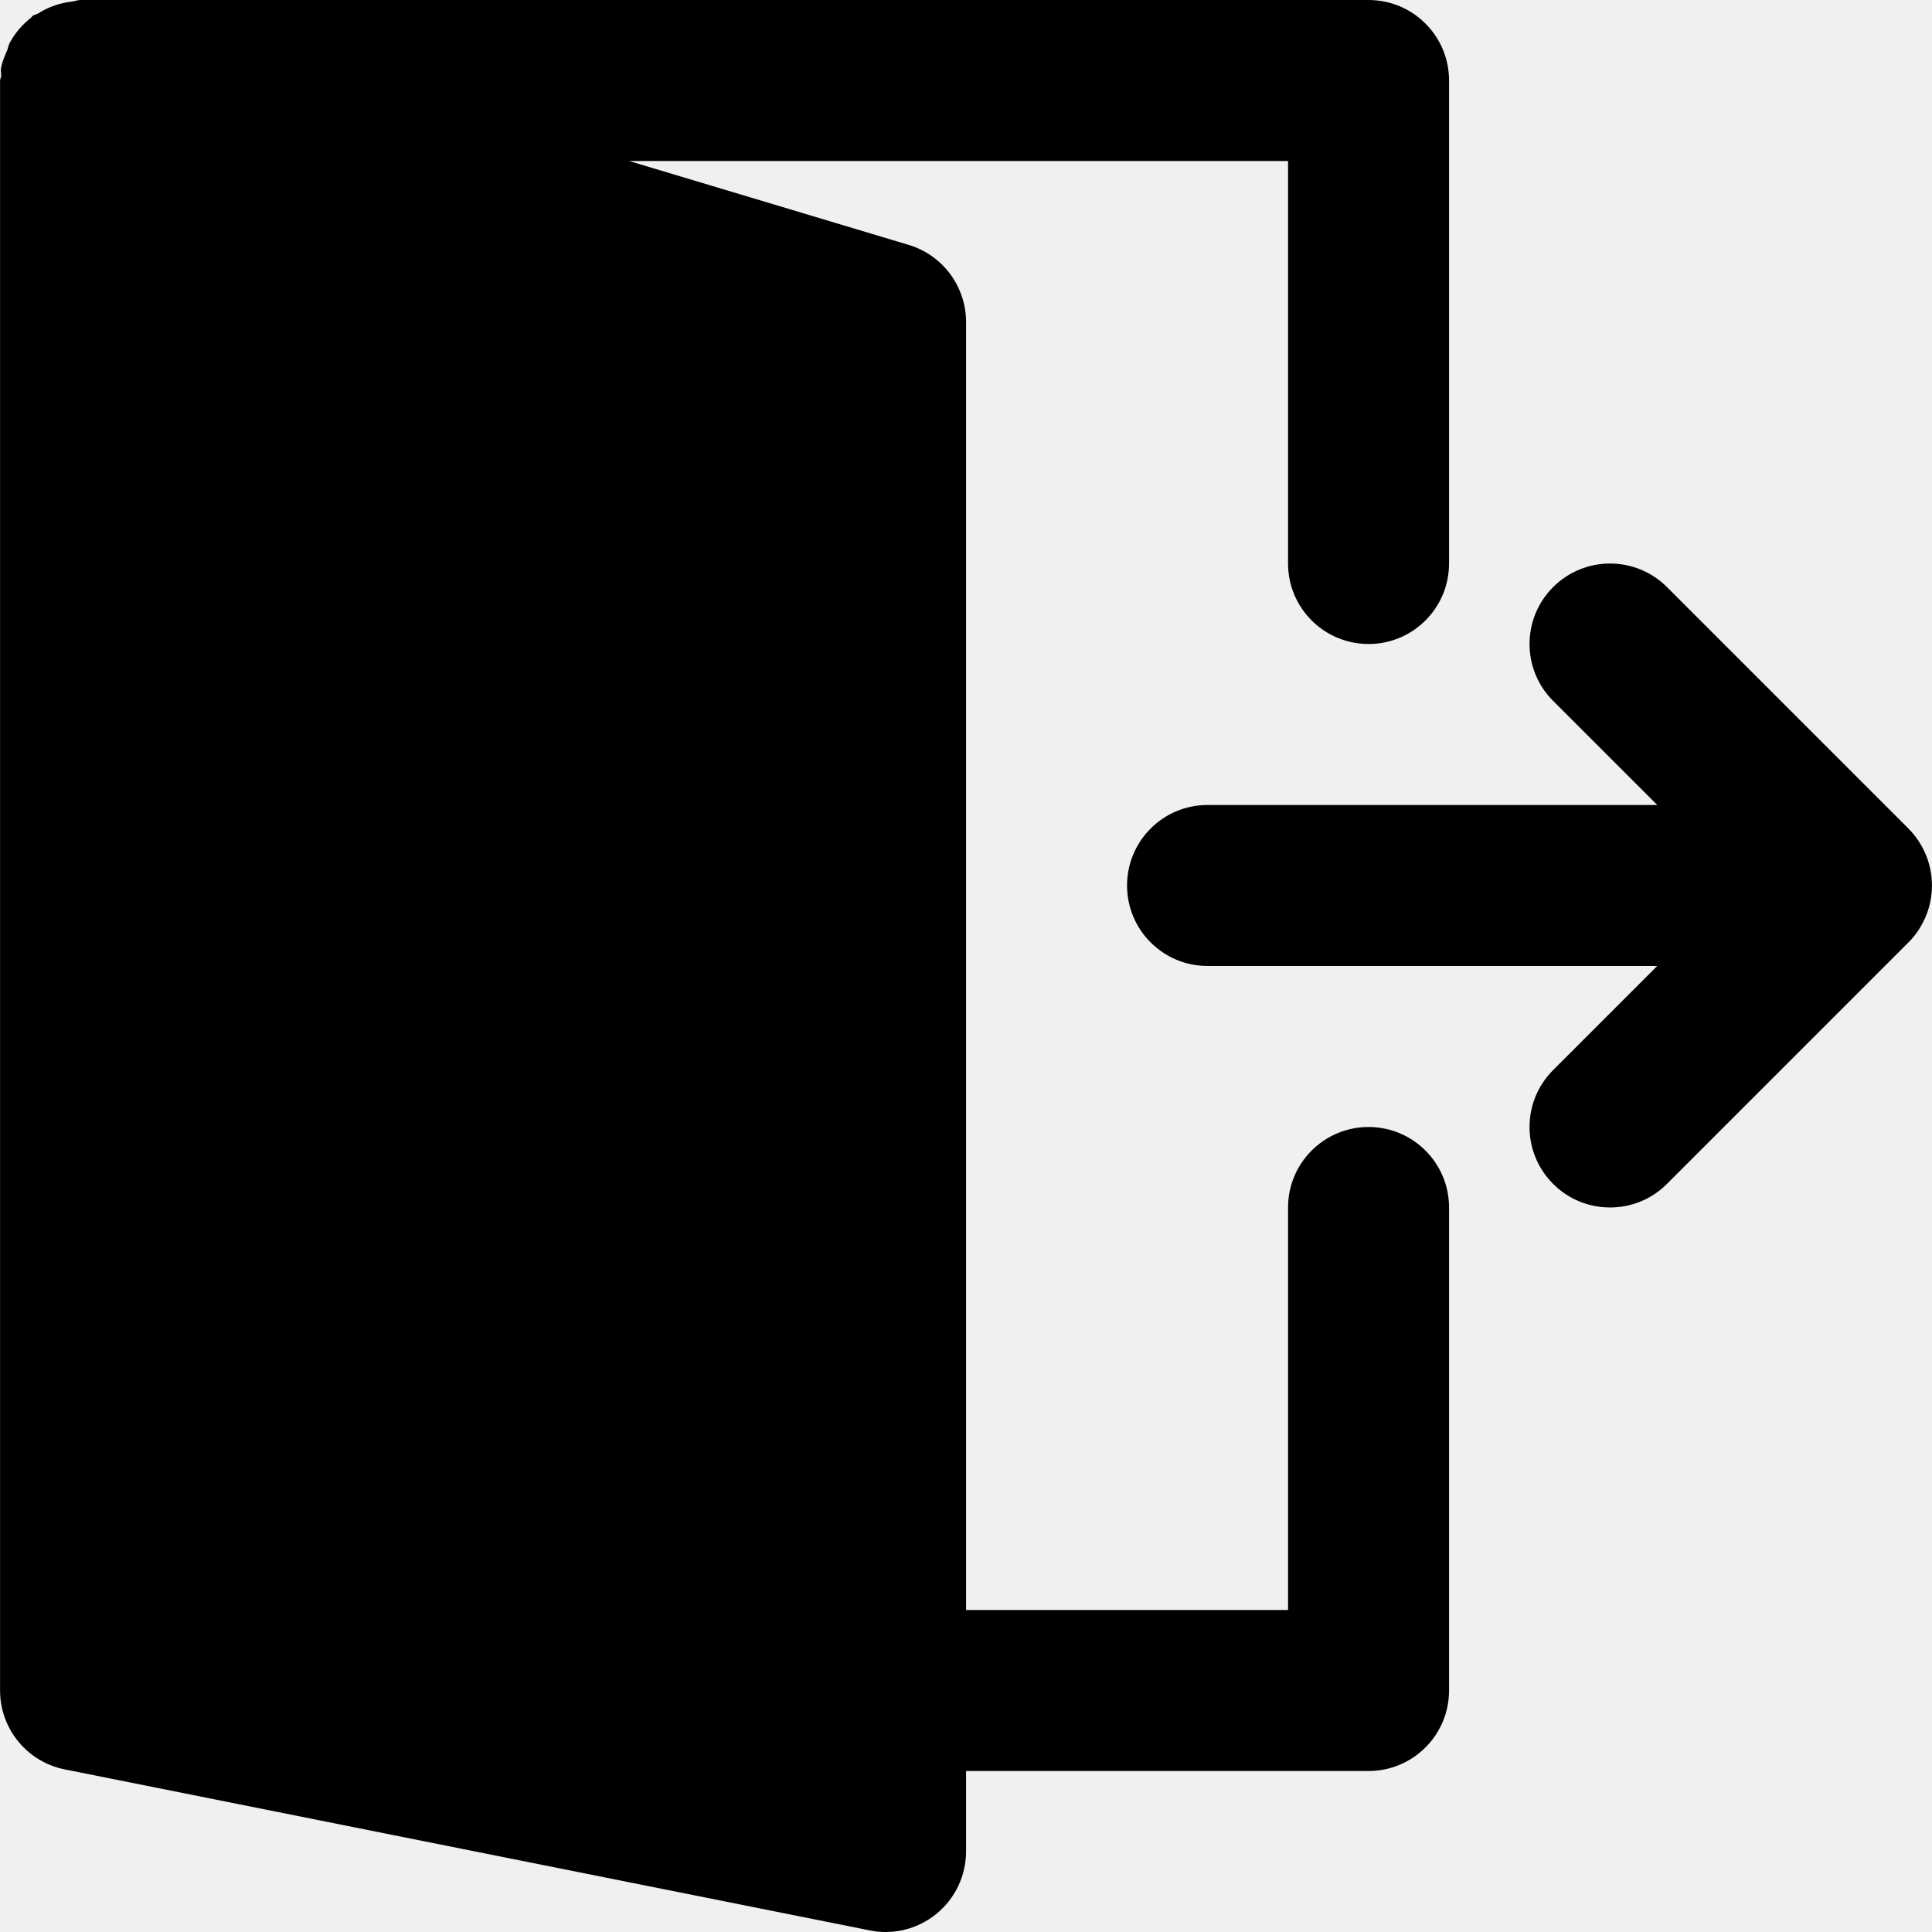
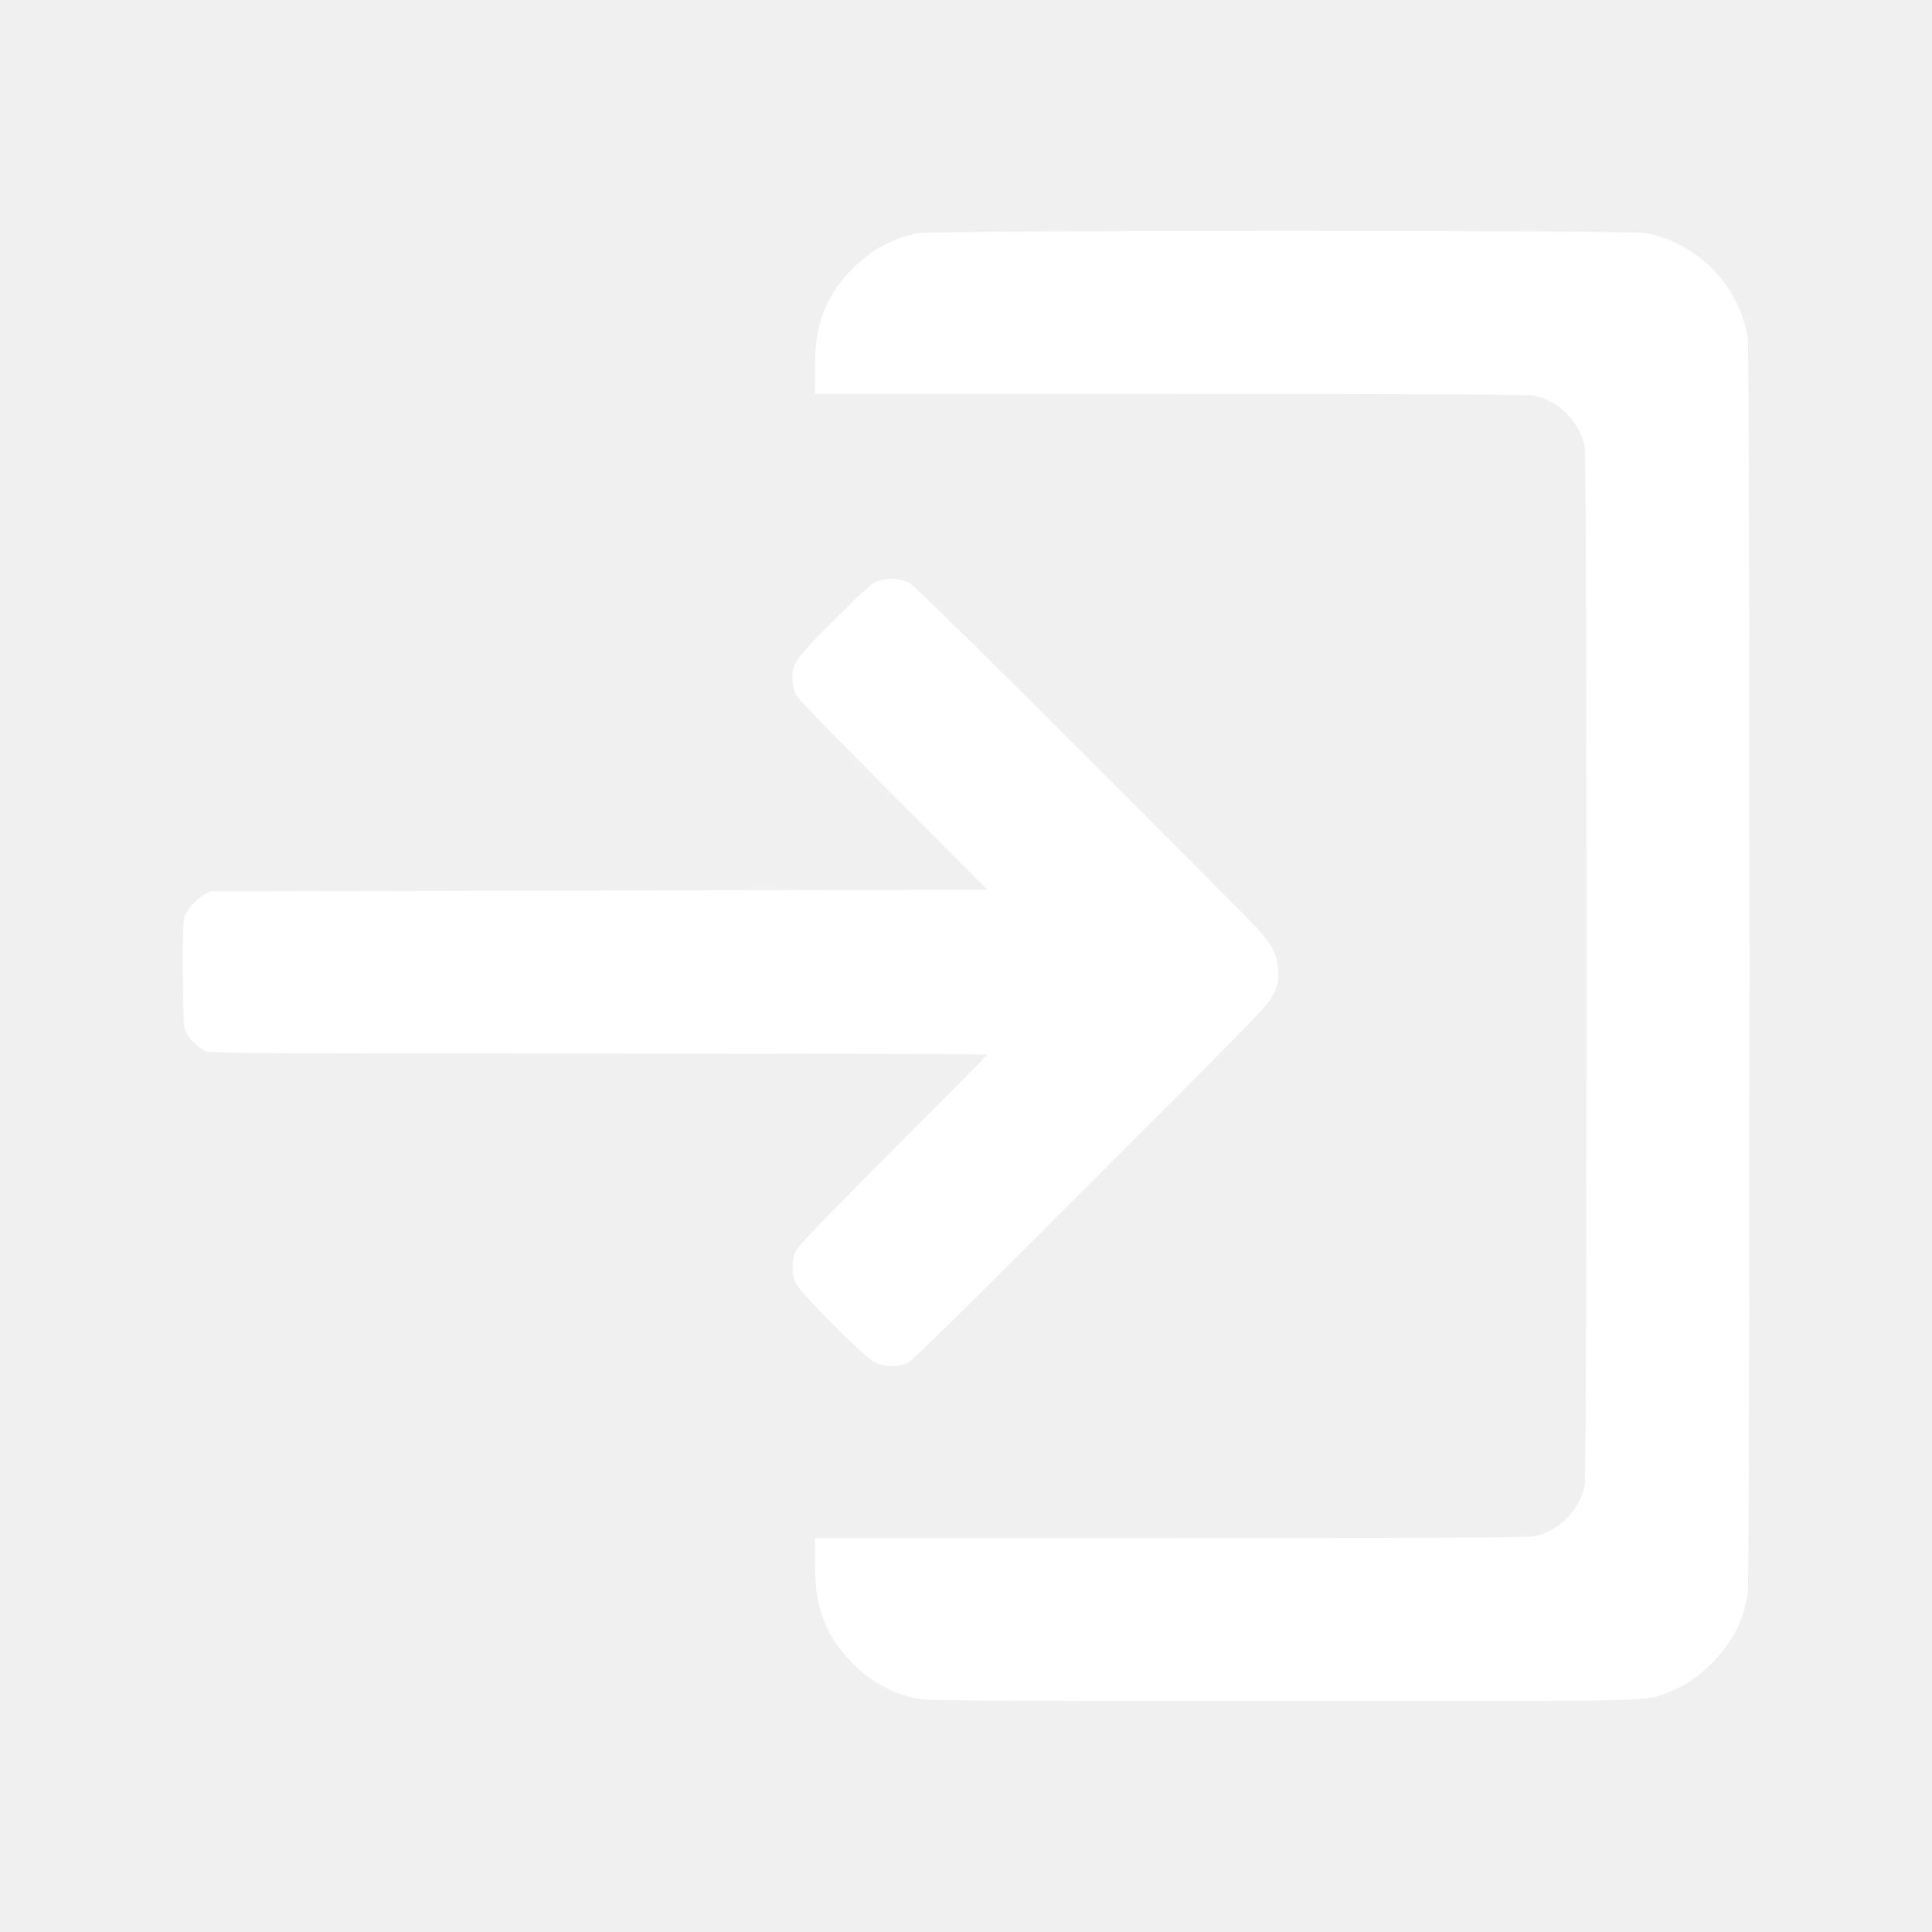
- <svg xmlns="http://www.w3.org/2000/svg" version="1.1" id="Capa_1" x="0px" y="0px" viewBox="0 0 512 512" style="enable-background:new 0 0 512 512;" xml:space="preserve">
-   <g>
-     <g>
-       <g>
-         <path d="M510.371,226.513c-1.088-2.603-2.645-4.971-4.629-6.955l-63.979-63.979c-8.341-8.32-21.824-8.32-30.165,0     c-8.341,8.341-8.341,21.845,0,30.165l27.584,27.584H320.013c-11.797,0-21.333,9.557-21.333,21.333s9.536,21.333,21.333,21.333     h119.168l-27.584,27.584c-8.341,8.341-8.341,21.845,0,30.165c4.16,4.181,9.621,6.251,15.083,6.251s10.923-2.069,15.083-6.251     l63.979-63.979c1.984-1.963,3.541-4.331,4.629-6.955C512.525,237.606,512.525,231.718,510.371,226.513z" />
-         <path d="M362.68,298.667c-11.797,0-21.333,9.557-21.333,21.333v106.667h-85.333V85.333c0-9.408-6.187-17.728-15.211-20.437     l-74.091-22.229h174.635v106.667c0,11.776,9.536,21.333,21.333,21.333s21.333-9.557,21.333-21.333v-128     C384.013,9.557,374.477,0,362.68,0H21.347c-0.768,0-1.451,0.32-2.197,0.405c-1.003,0.107-1.92,0.277-2.88,0.512     c-2.24,0.576-4.267,1.451-6.165,2.645c-0.469,0.299-1.045,0.32-1.493,0.661C8.44,4.352,8.376,4.587,8.205,4.715     C5.88,6.549,3.939,8.789,2.531,11.456c-0.299,0.576-0.363,1.195-0.597,1.792c-0.683,1.621-1.429,3.2-1.685,4.992     c-0.107,0.64,0.085,1.237,0.064,1.856c-0.021,0.427-0.299,0.811-0.299,1.237V448c0,10.176,7.189,18.923,17.152,20.907     l213.333,42.667c1.387,0.299,2.795,0.427,4.181,0.427c4.885,0,9.685-1.685,13.525-4.843c4.928-4.053,7.808-10.091,7.808-16.491     v-21.333H362.68c11.797,0,21.333-9.557,21.333-21.333V320C384.013,308.224,374.477,298.667,362.68,298.667z" />
-       </g>
-     </g>
+ <svg xmlns="http://www.w3.org/2000/svg" version="1.0" width="1280pt" height="1280pt" viewBox="0 0 1280 1280" preserveAspectRatio="xMidYMid meet">
+   <g transform="translate(0,1280) scale(0.1,-0.1)" fill="#ffffff" stroke="none">
+     <path d="M6080 11255 c-171 -35 -306 -109 -435 -239 -100 -101 -158 -193 -199 -316 -36 -108 -46 -186 -46 -357 l0 -153 2355 0 c1694 0 2369 -3 2407 -11 167 -35 301 -170 337 -337 16 -76 16 -6808 0 -6884 -36 -167 -171 -302 -337 -337 -38 -8 -713 -11 -2407 -11 l-2355 0 0 -152 c0 -172 10 -250 46 -358 41 -122 99 -214 199 -316 133 -134 278 -211 459 -243 41 -8 807 -11 2393 -11 2569 0 2395 -4 2563 61 107 41 192 100 290 199 126 127 201 275 229 450 15 91 15 8229 0 8320 -55 348 -329 629 -677 696 -106 20 -4721 19 -4822 -1z" />
+     <path d="M5825 8954 c-44 -14 -78 -43 -289 -252 -266 -265 -286 -292 -286 -397 0 -37 8 -76 19 -101 13 -28 204 -227 646 -670 l628 -629 -2574 -5 -2574 -5 -41 -22 c-56 -30 -119 -103 -133 -155 -9 -31 -11 -143 -9 -383 3 -328 4 -341 25 -381 25 -48 83 -101 129 -120 28 -12 446 -14 2604 -14 1413 0 2570 -3 2570 -7 0 -4 -281 -289 -625 -633 -478 -479 -629 -636 -644 -670 -27 -60 -27 -150 0 -210 29 -64 454 -491 523 -525 64 -32 157 -34 219 -5 31 15 363 341 1218 1197 1160 1162 1176 1179 1208 1251 30 66 33 80 30 150 -5 97 -35 161 -123 263 -35 41 -563 572 -1172 1181 -783 781 -1122 1112 -1153 1128 -57 29 -133 34 -196 14z" />
  </g>
-   <g>
- </g>
-   <g>
- </g>
-   <g>
- </g>
-   <g>
- </g>
-   <g>
- </g>
-   <g>
- </g>
-   <g>
- </g>
-   <g>
- </g>
-   <g>
- </g>
-   <g>
- </g>
-   <g>
- </g>
-   <g>
- </g>
-   <g>
- </g>
-   <g>
- </g>
-   <g>
- </g>
</svg>
